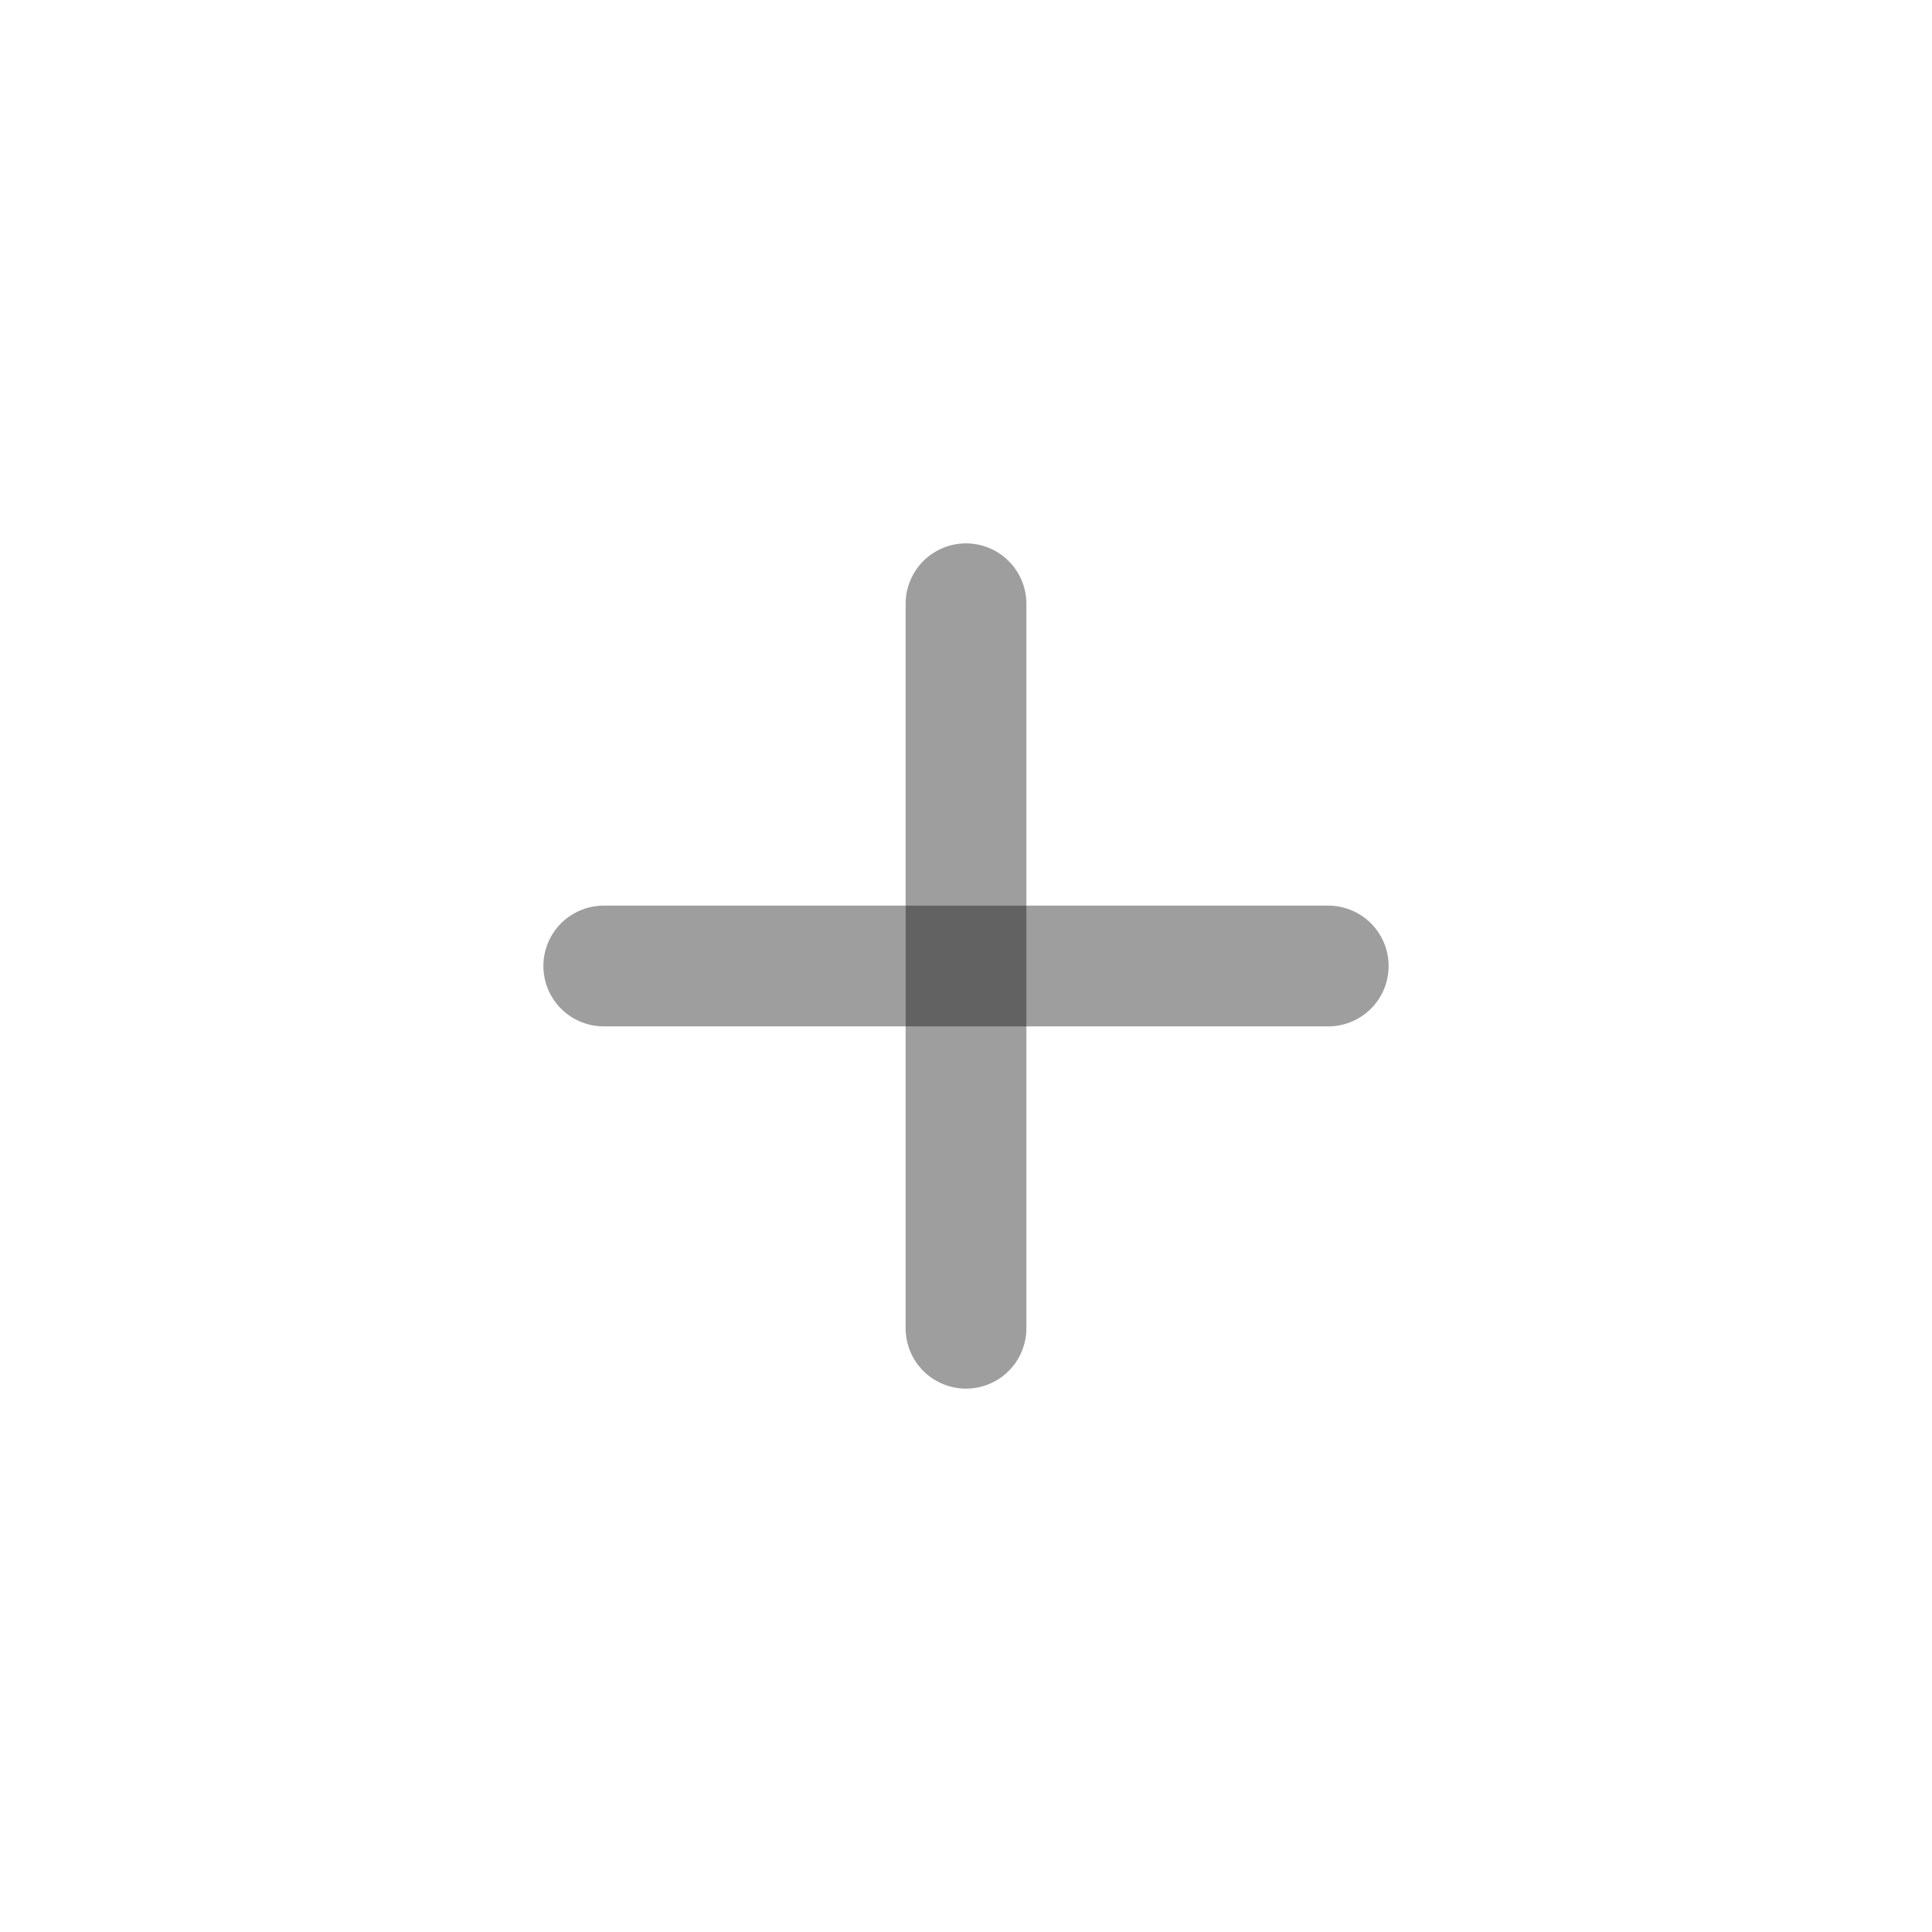
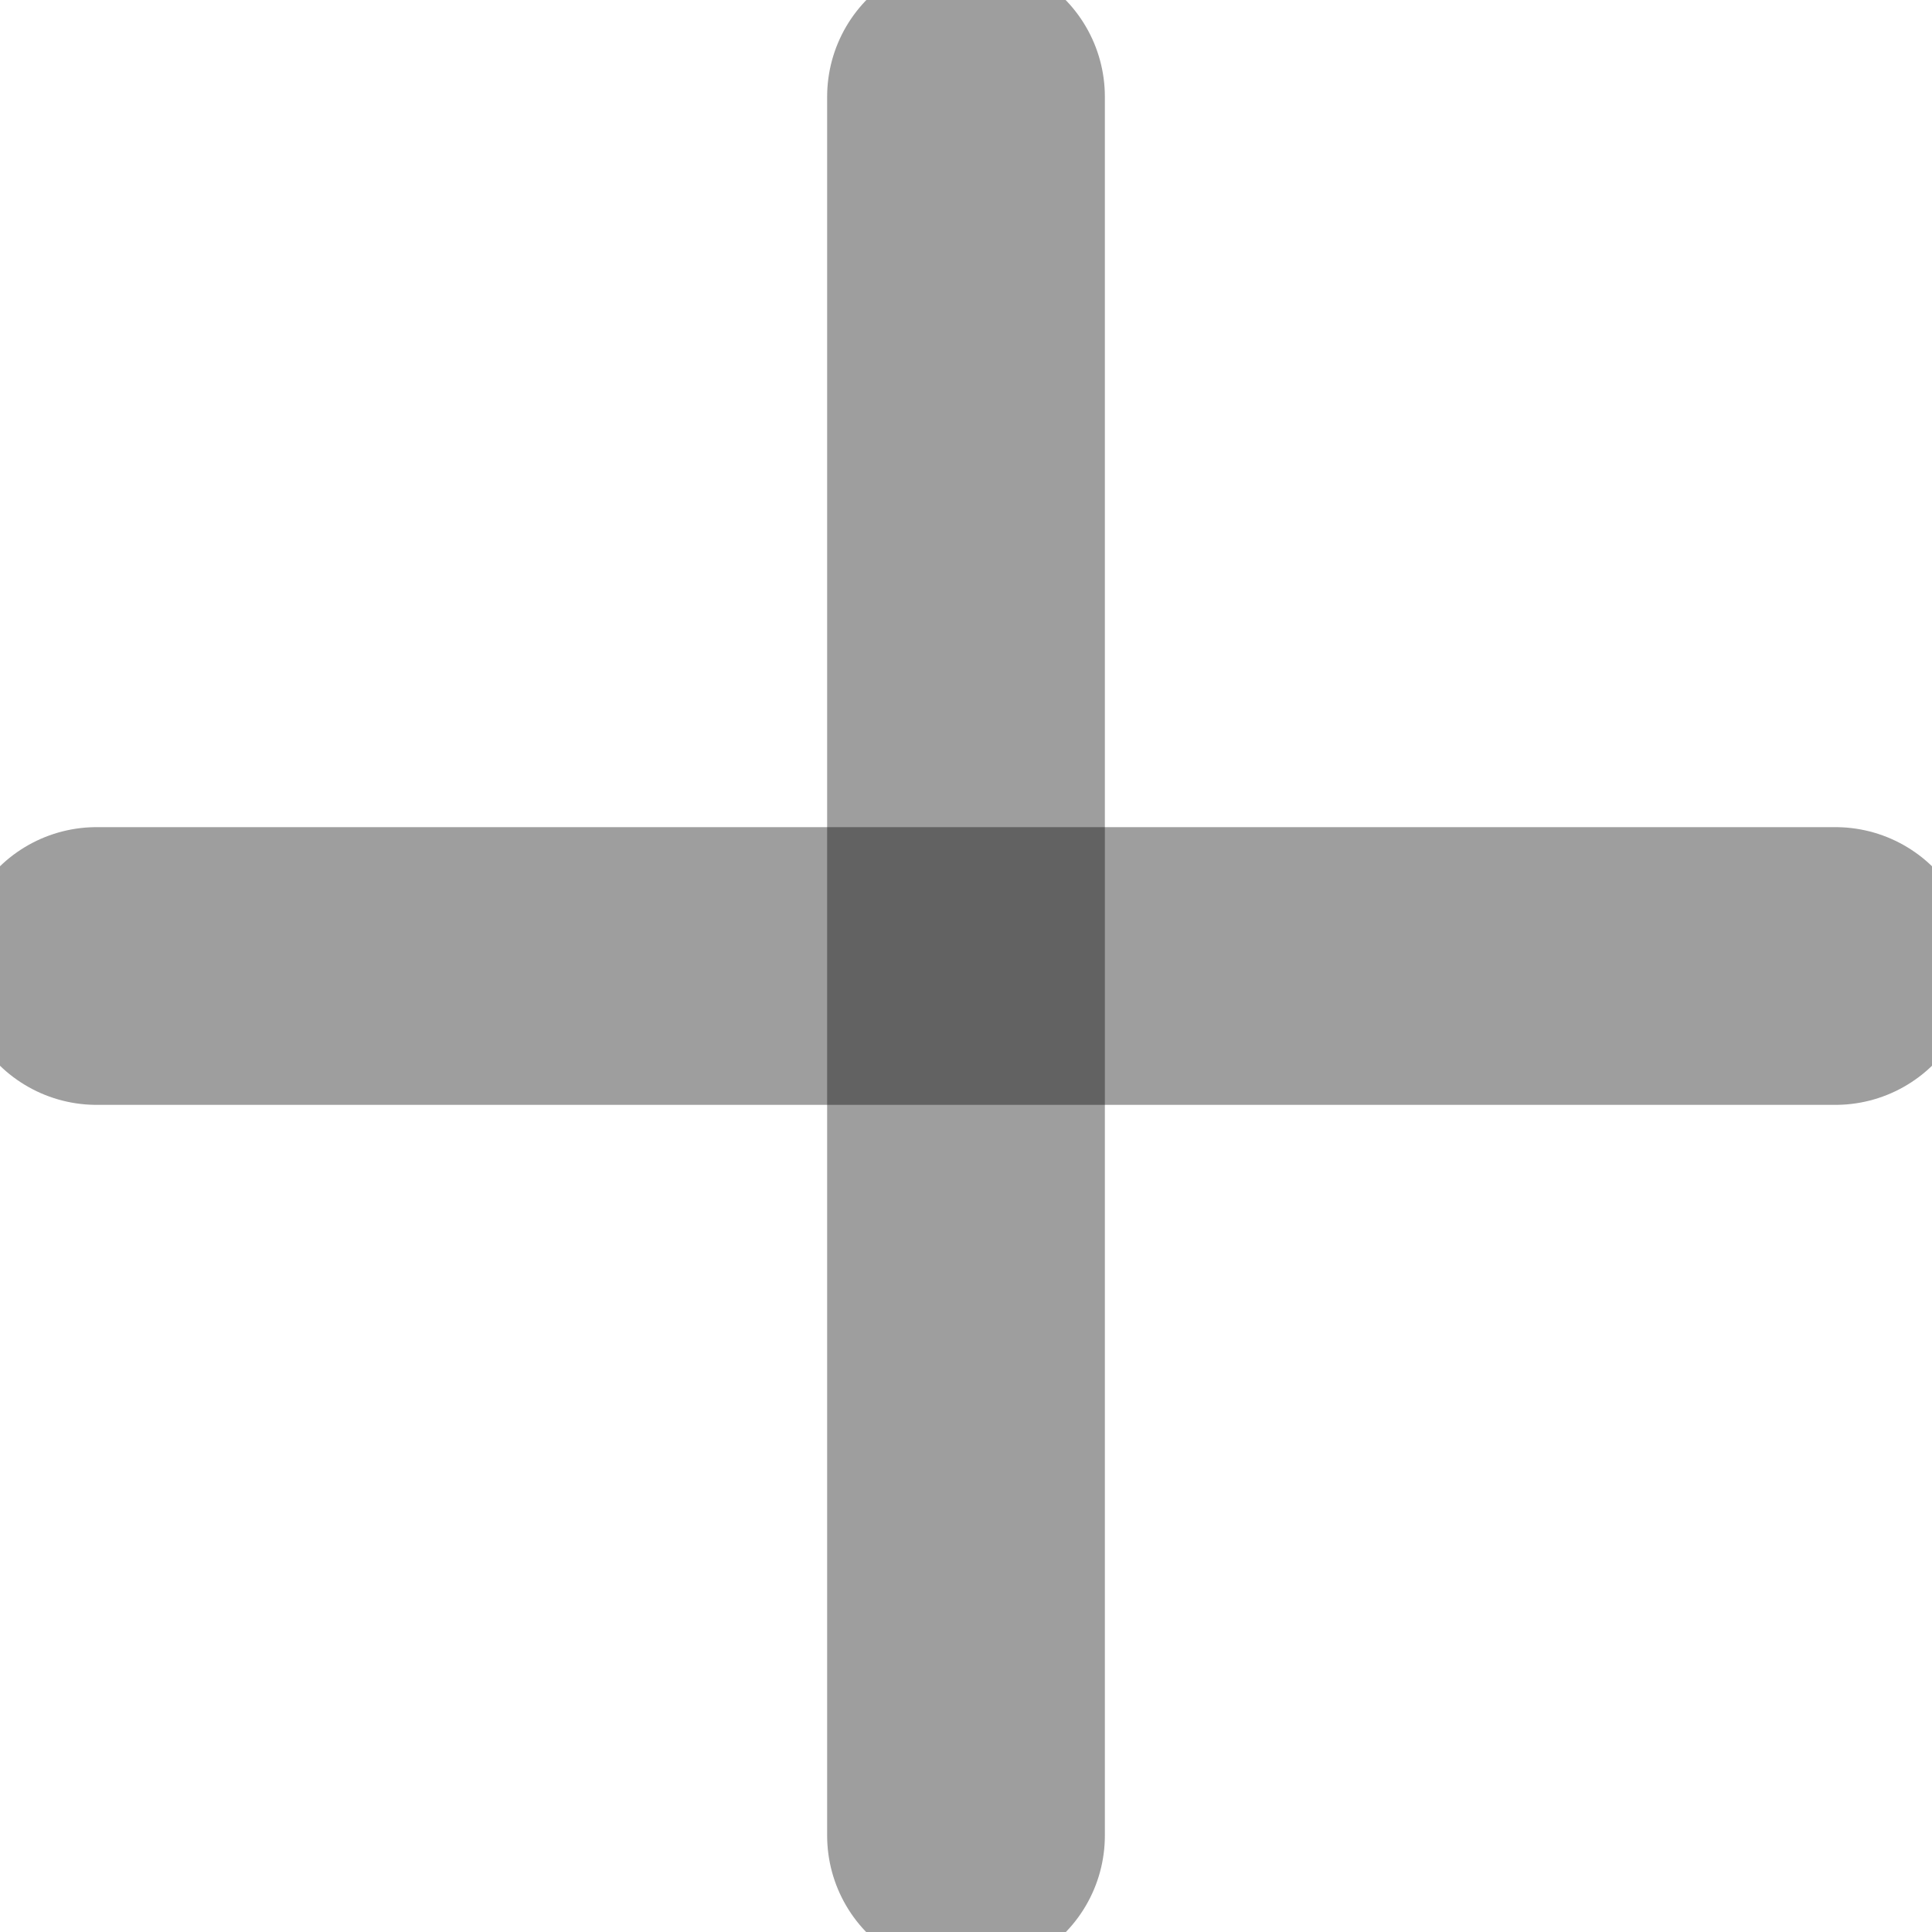
- <svg xmlns="http://www.w3.org/2000/svg" width="20" height="20" viewBox="0 0 20 20" fill="none">
-   <path d="M10 6.25V13.75" stroke="#00000061" stroke-width="1.25" stroke-linecap="round" stroke-linejoin="round" />
-   <path d="M6.25 10H13.75" stroke="#00000061" stroke-width="1.25" stroke-linecap="round" stroke-linejoin="round" />
+ <svg xmlns="http://www.w3.org/2000/svg" width="16" height="16" viewBox="0 0 16 16" fill="none">
+   <path d="M0.8 8H15.2" stroke="#00000061" stroke-width="2.3" stroke-linecap="round" stroke-linejoin="round" />
+   <path d="M8 0.801V15.201" stroke="#00000061" stroke-width="2.3" stroke-linecap="round" stroke-linejoin="round" />
</svg>
